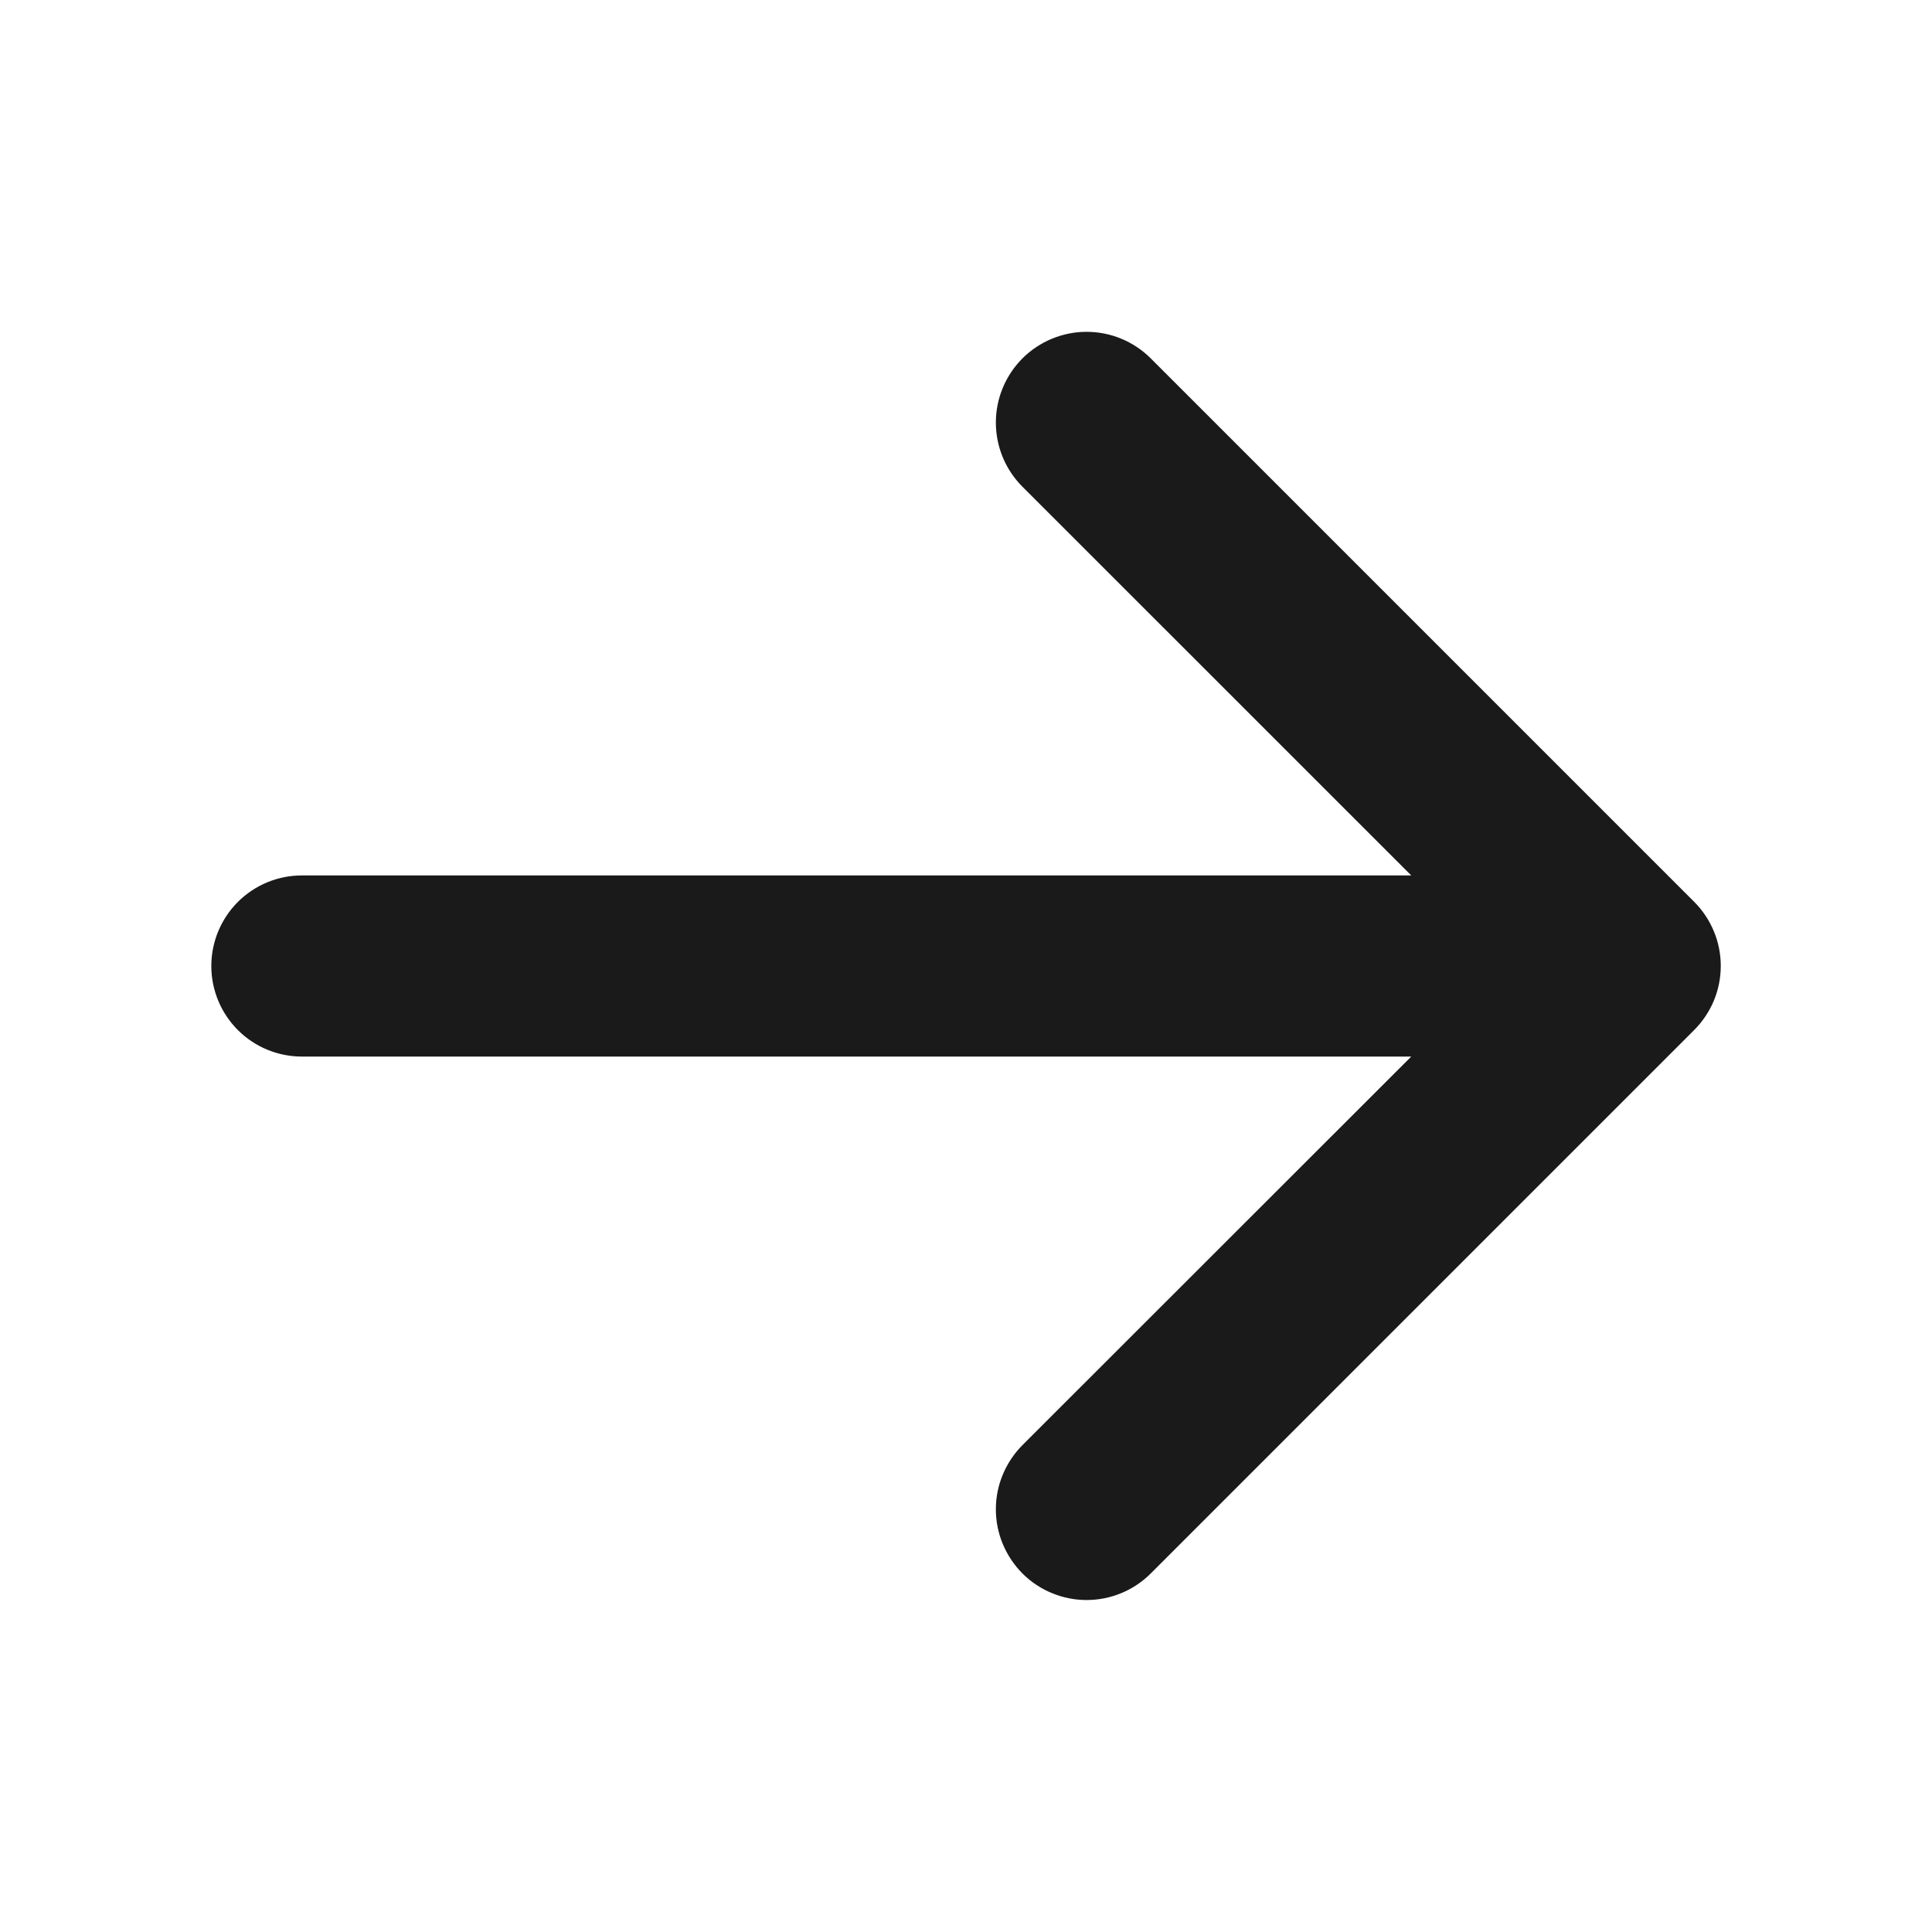
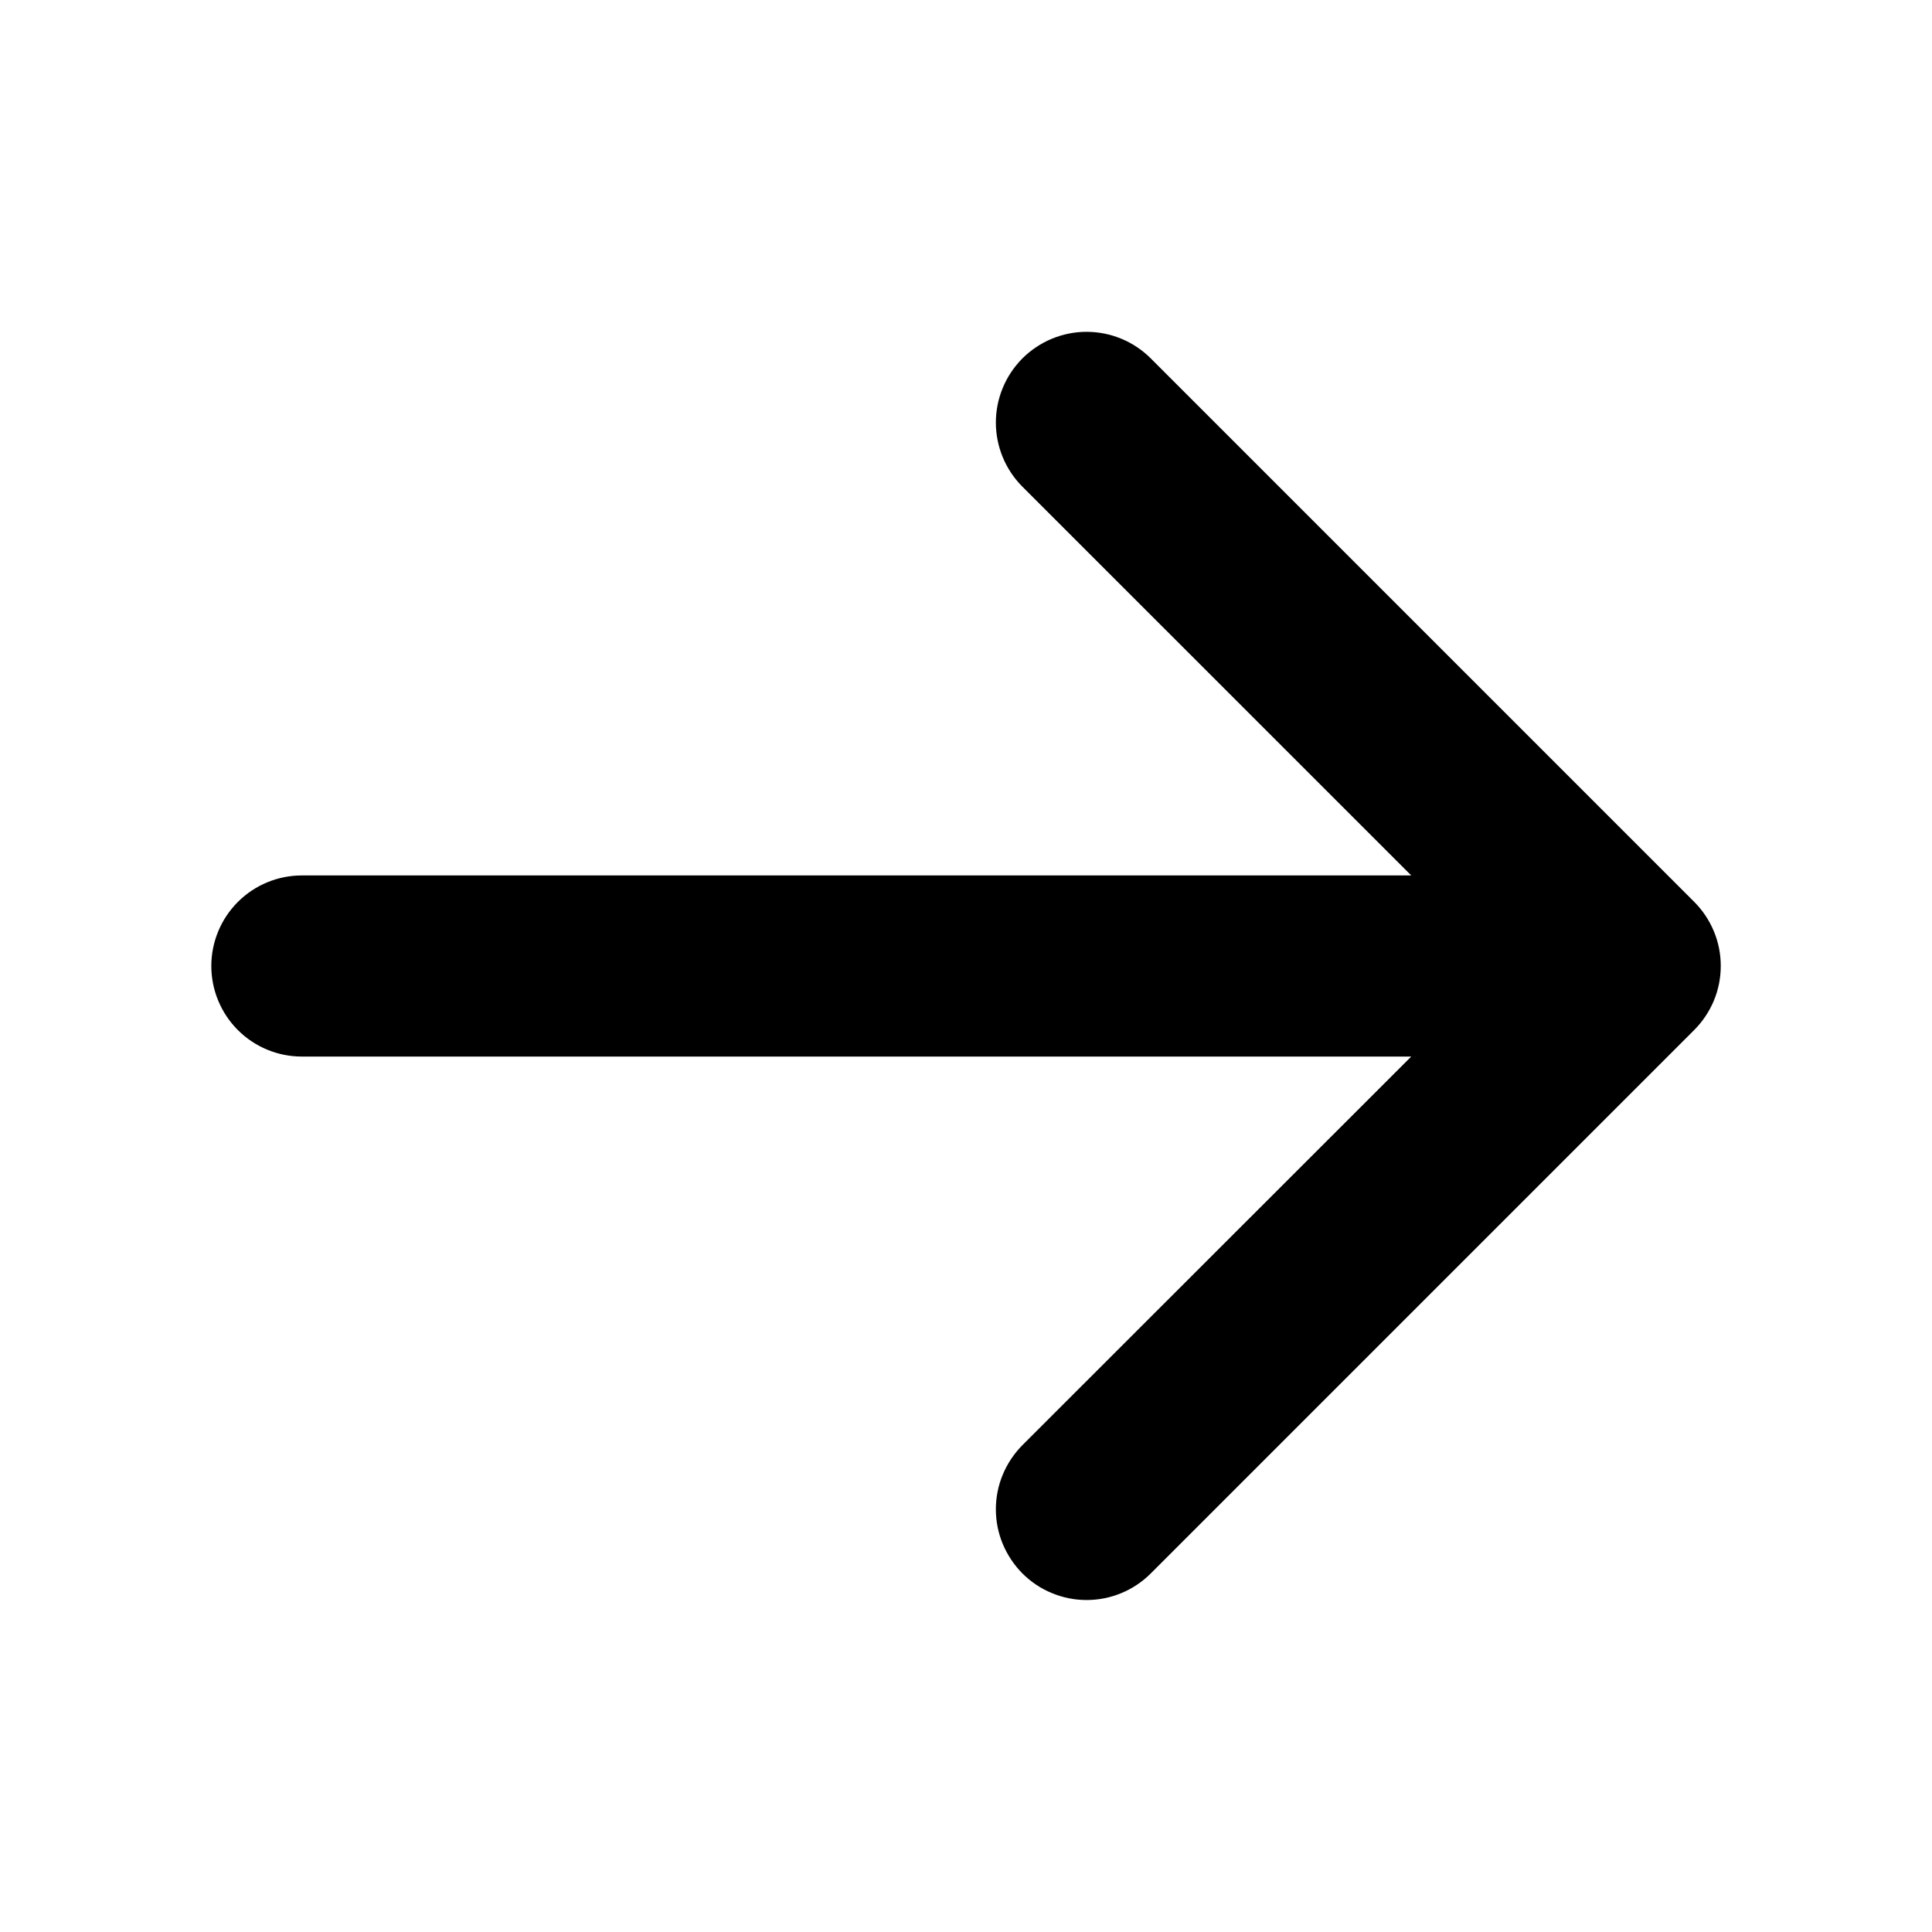
<svg xmlns="http://www.w3.org/2000/svg" width="24" height="24" viewBox="0 0 24 24" fill="none">
-   <path d="M2.625 12C2.625 11.702 2.744 11.415 2.955 11.204C3.166 10.993 3.452 10.875 3.75 10.875L17.531 10.875L12.701 6.046C12.49 5.835 12.371 5.548 12.371 5.249C12.371 4.95 12.49 4.664 12.701 4.452C12.913 4.241 13.199 4.122 13.498 4.122C13.797 4.122 14.084 4.241 14.295 4.452L21.045 11.202C21.15 11.307 21.233 11.431 21.29 11.568C21.347 11.704 21.376 11.851 21.376 11.999C21.376 12.147 21.347 12.294 21.29 12.431C21.233 12.567 21.15 12.691 21.045 12.796L14.295 19.546C14.19 19.651 14.066 19.734 13.93 19.79C13.793 19.847 13.646 19.876 13.498 19.876C13.35 19.876 13.204 19.847 13.067 19.79C12.93 19.734 12.806 19.651 12.701 19.546C12.597 19.441 12.514 19.317 12.457 19.18C12.4 19.044 12.371 18.897 12.371 18.749C12.371 18.601 12.4 18.454 12.457 18.318C12.514 18.181 12.597 18.057 12.701 17.952L17.531 13.125L3.75 13.125C3.452 13.125 3.166 13.007 2.955 12.796C2.744 12.585 2.625 12.298 2.625 12Z" fill="#1A1A1A" />
+   <path d="M2.625 12C2.625 11.702 2.744 11.415 2.955 11.204C3.166 10.993 3.452 10.875 3.75 10.875L17.531 10.875L12.701 6.046C12.49 5.835 12.371 5.548 12.371 5.249C12.371 4.95 12.49 4.664 12.701 4.452C12.913 4.241 13.199 4.122 13.498 4.122C13.797 4.122 14.084 4.241 14.295 4.452L21.045 11.202C21.15 11.307 21.233 11.431 21.29 11.568C21.347 11.704 21.376 11.851 21.376 11.999C21.376 12.147 21.347 12.294 21.29 12.431C21.233 12.567 21.15 12.691 21.045 12.796L14.295 19.546C14.19 19.651 14.066 19.734 13.93 19.79C13.793 19.847 13.646 19.876 13.498 19.876C13.35 19.876 13.204 19.847 13.067 19.79C12.93 19.734 12.806 19.651 12.701 19.546C12.597 19.441 12.514 19.317 12.457 19.18C12.4 19.044 12.371 18.897 12.371 18.749C12.371 18.601 12.4 18.454 12.457 18.318C12.514 18.181 12.597 18.057 12.701 17.952L17.531 13.125L3.75 13.125C3.452 13.125 3.166 13.007 2.955 12.796C2.744 12.585 2.625 12.298 2.625 12Z" fill="currentColor" />
</svg>
